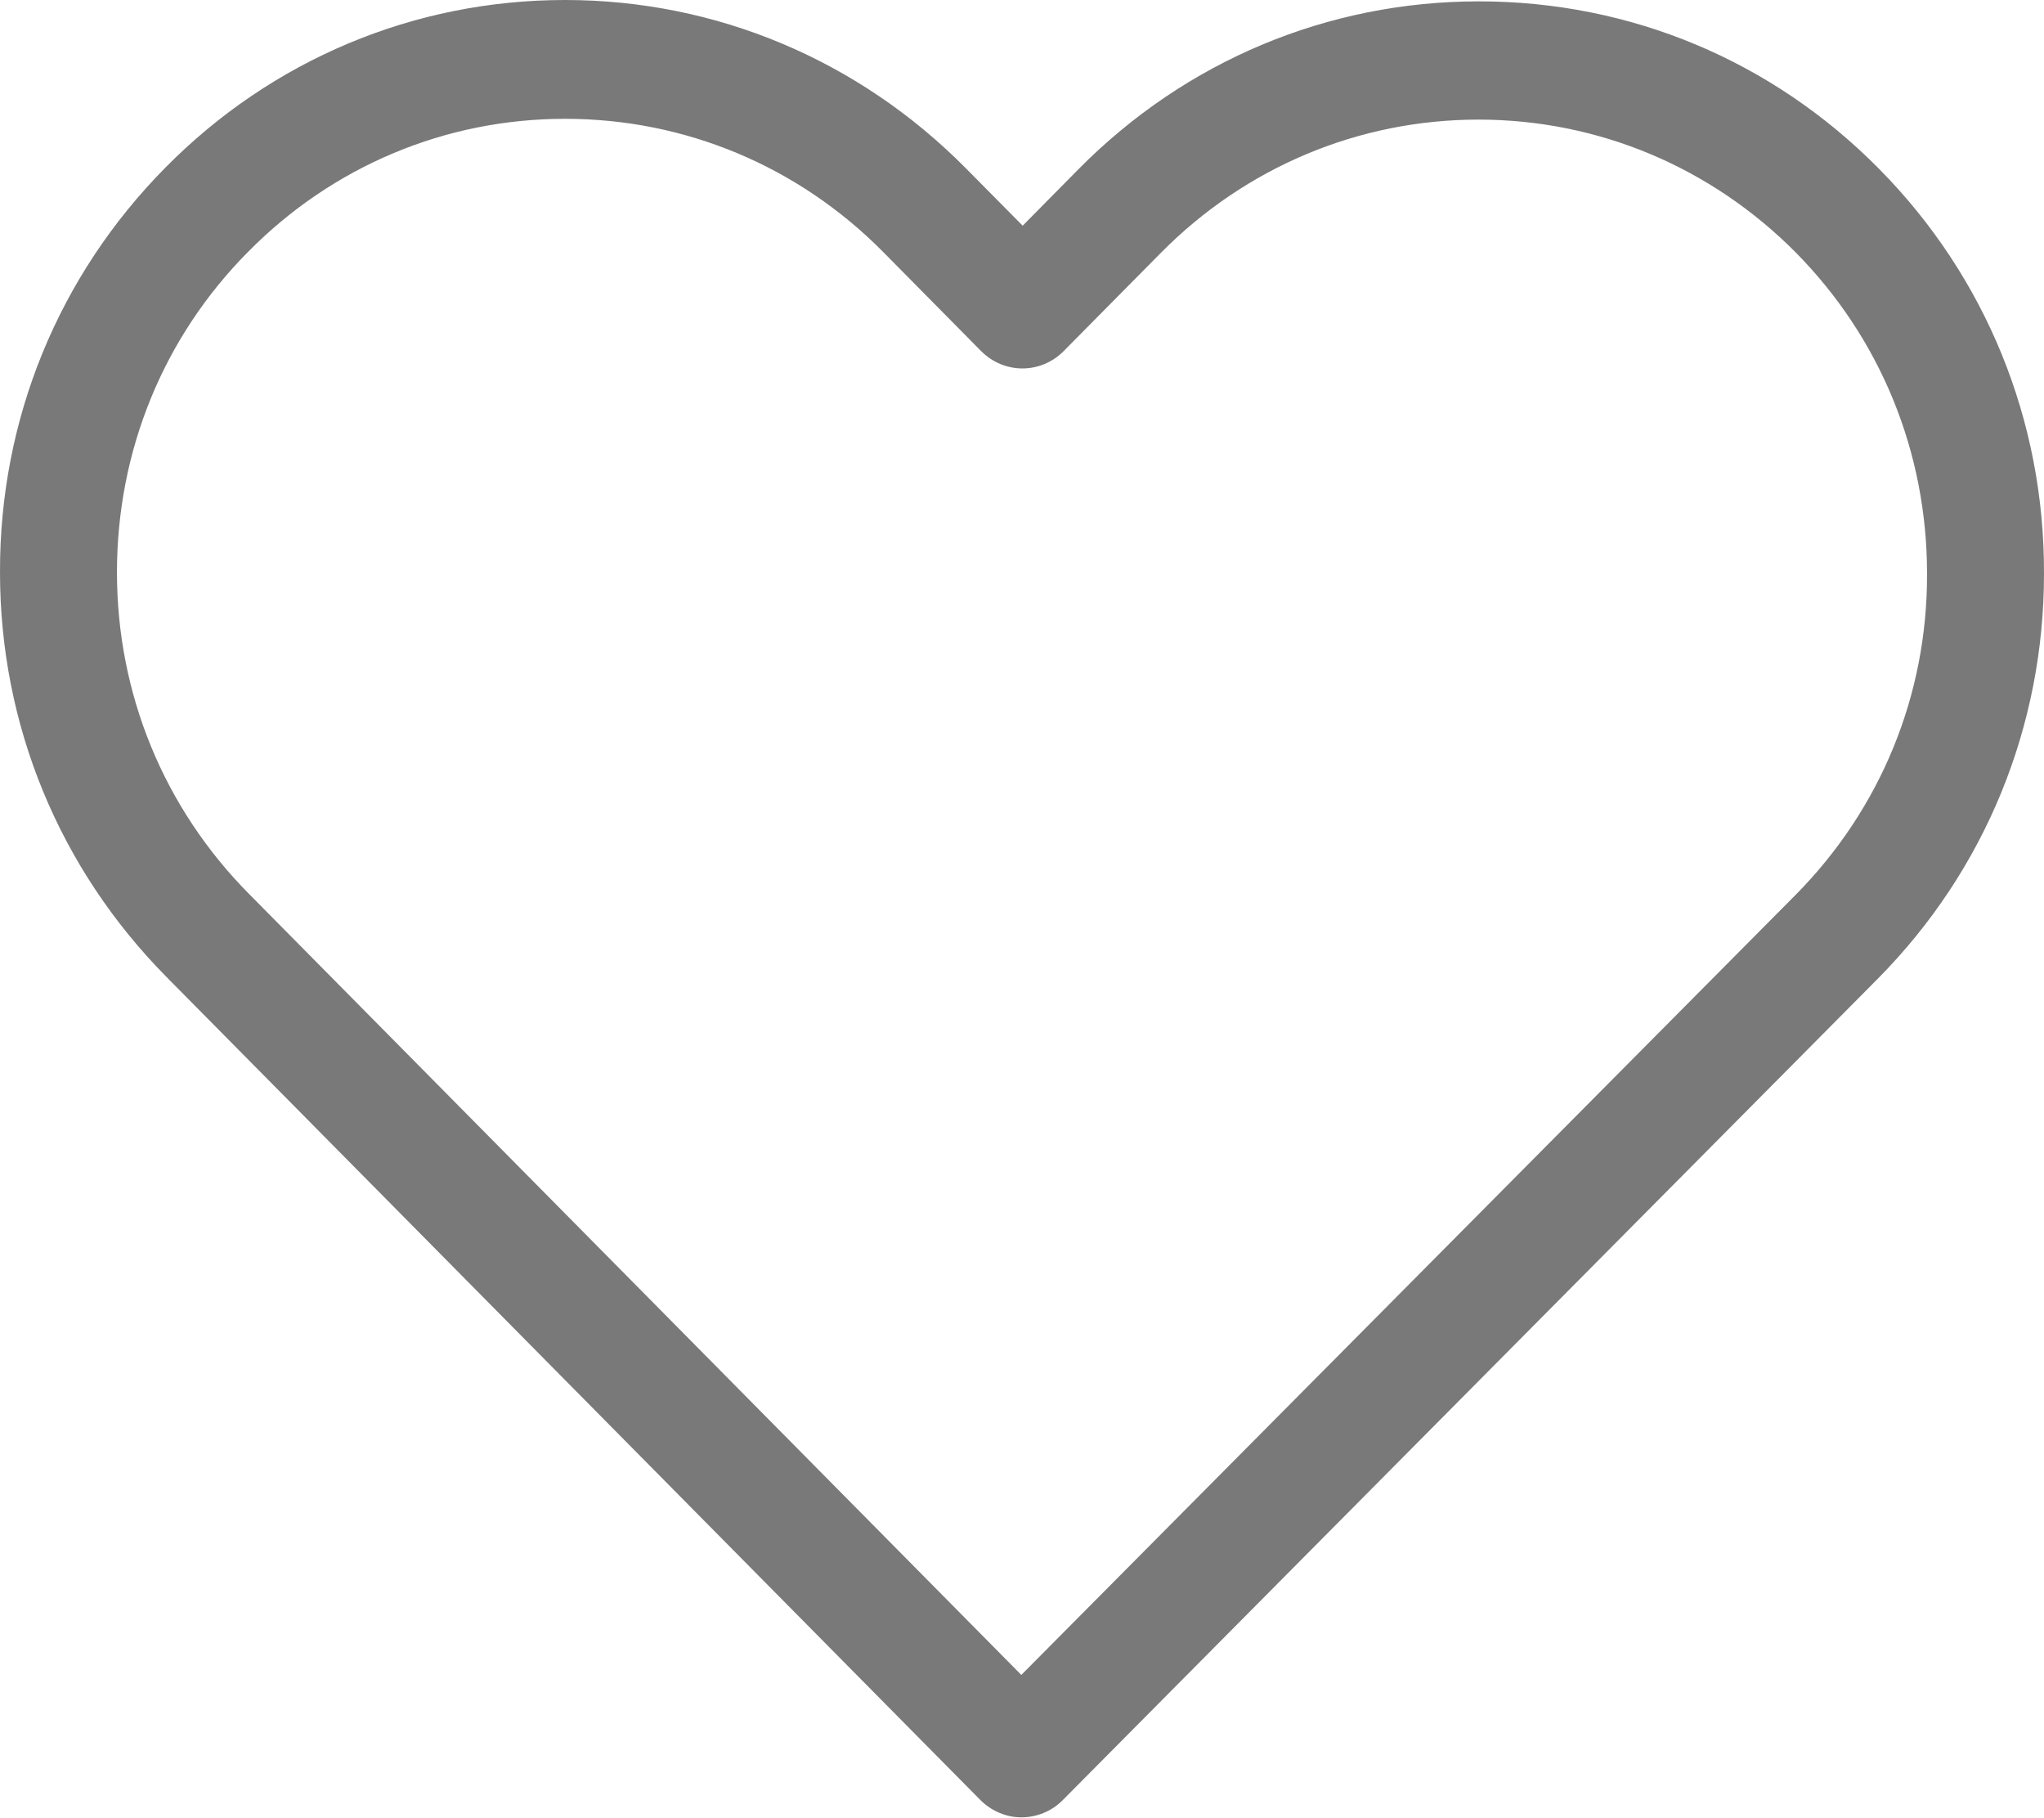
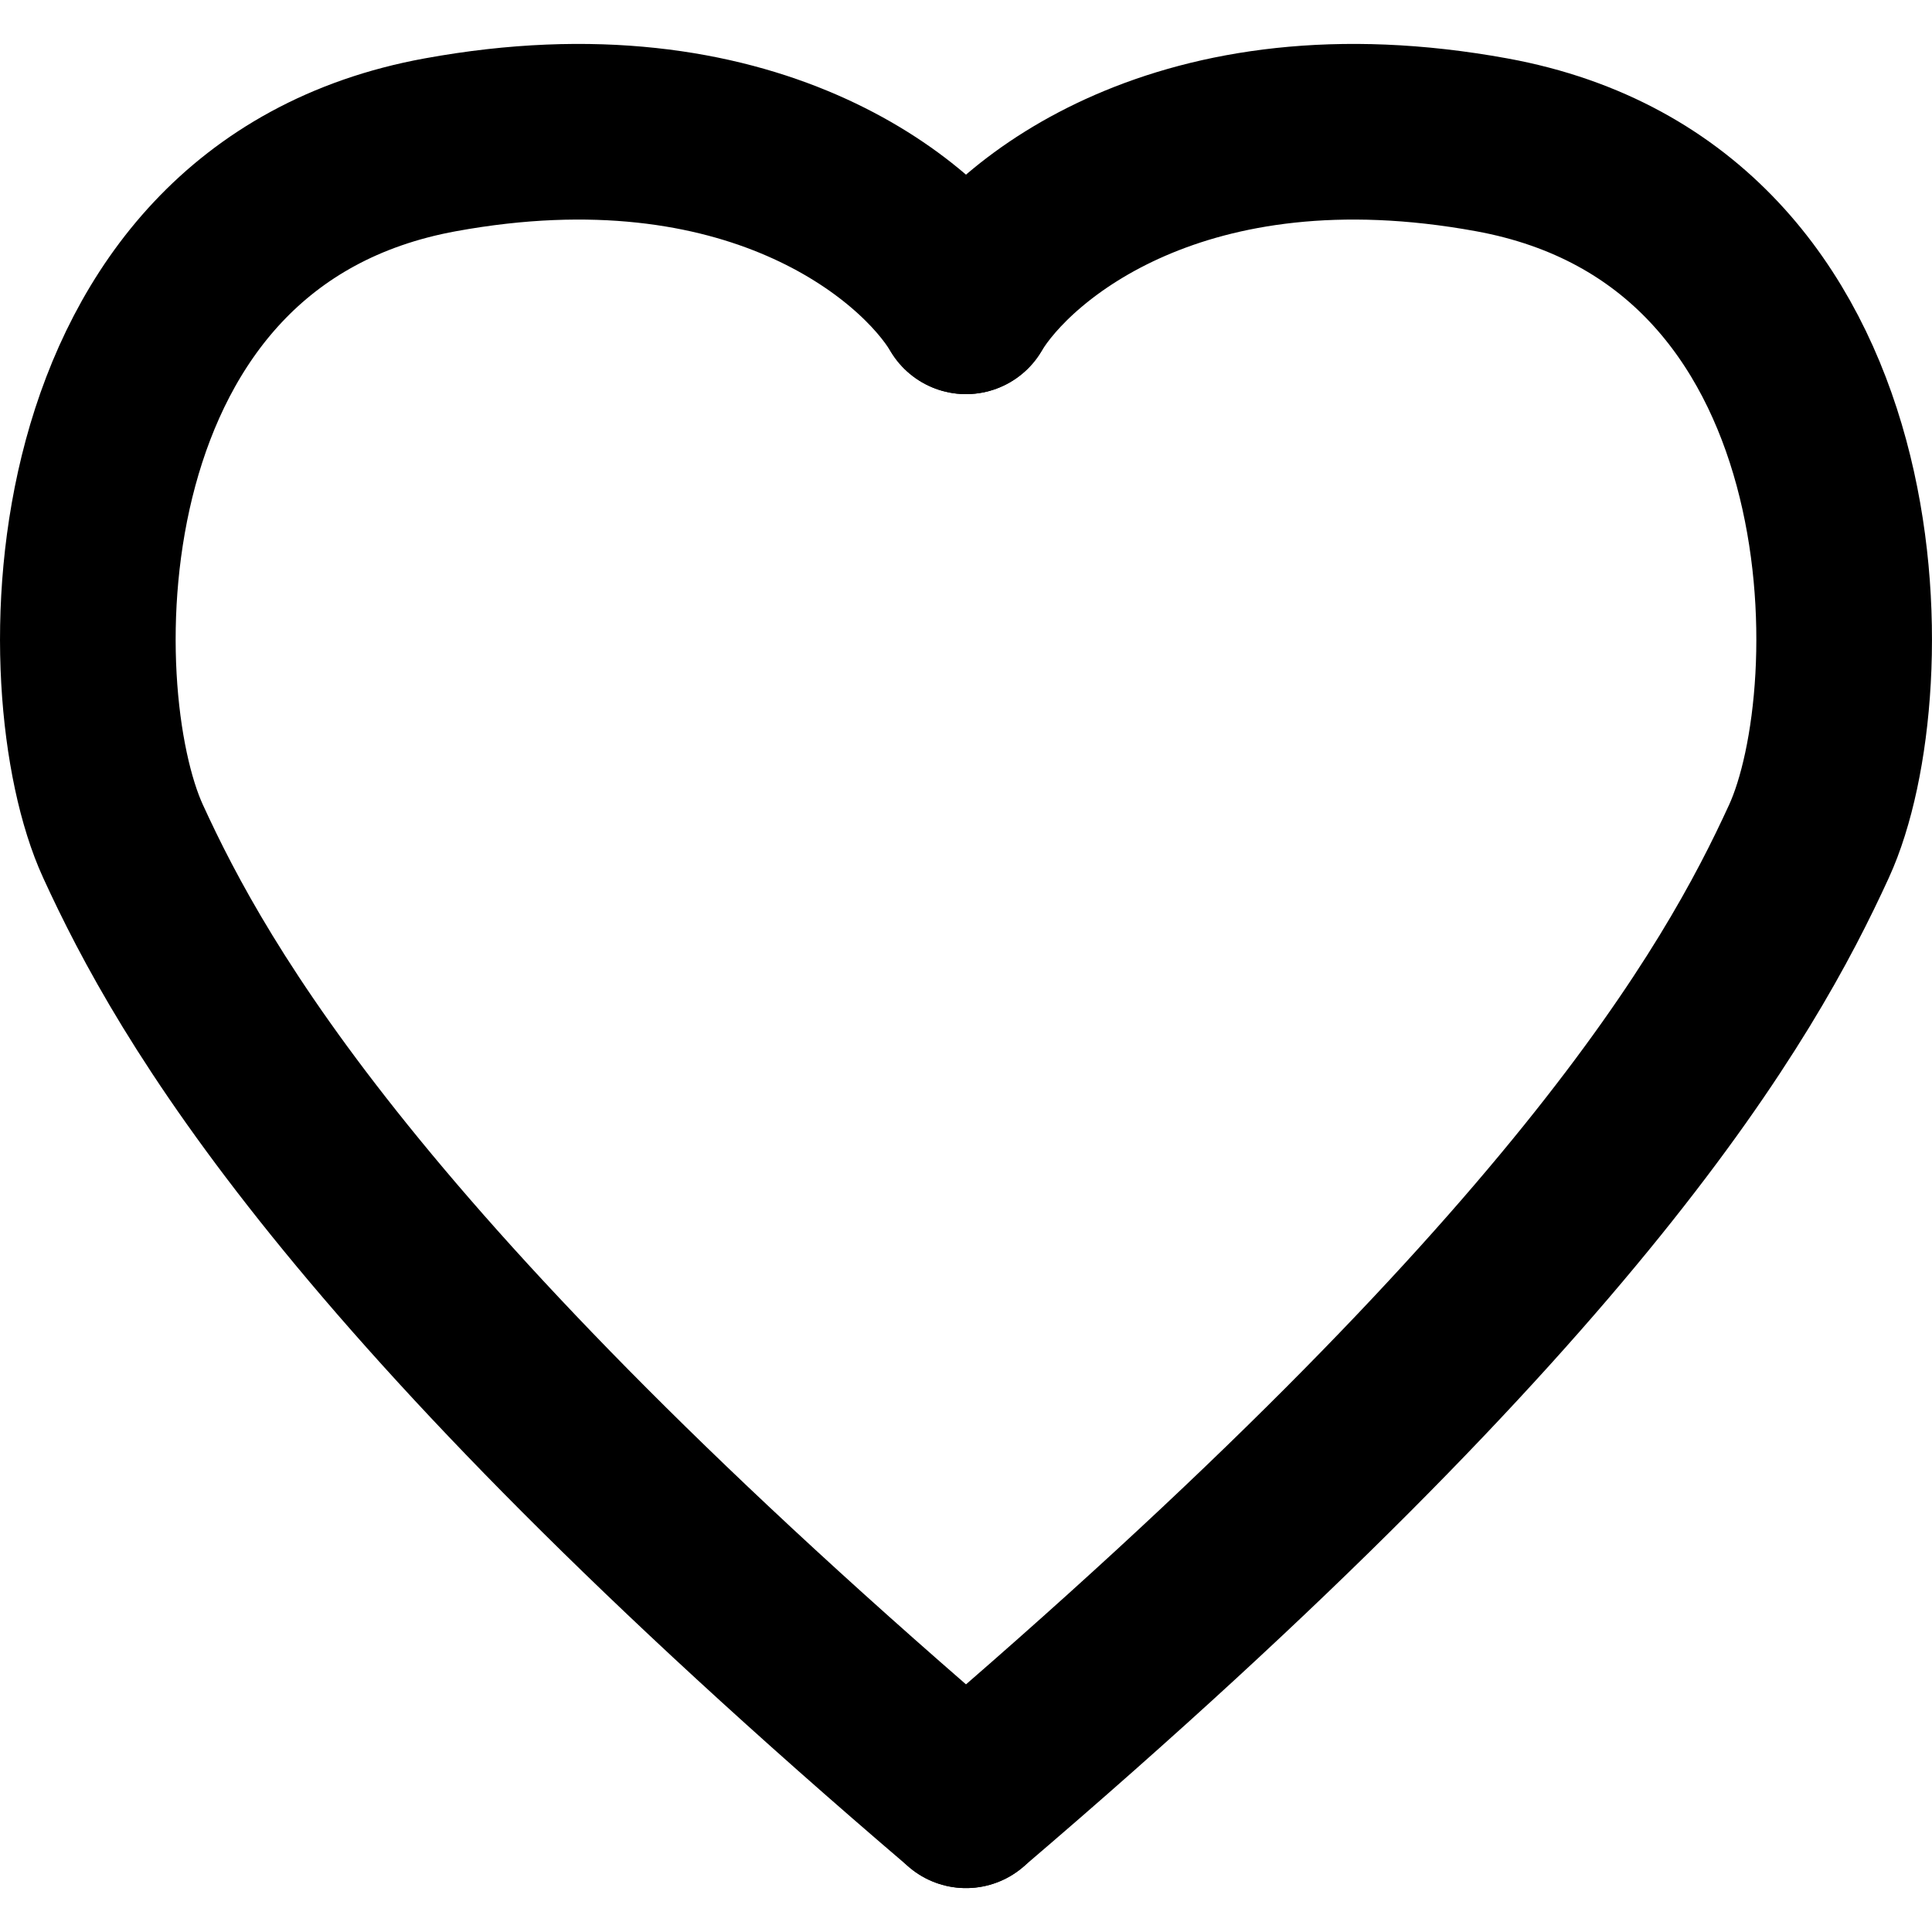
- <svg xmlns="http://www.w3.org/2000/svg" width="18" height="16" viewBox="0 0 18 16" fill="none">
-   <path d="M16.546 1.485C15.604 0.532 14.356 0.012 13.024 0.012C11.692 0.012 10.441 0.536 9.498 1.489L9.006 1.987L8.506 1.482C7.563 0.529 6.308 0 4.976 0C3.648 0 2.396 0.525 1.458 1.474C0.515 2.427 -0.004 3.692 2.08952e-05 5.039C2.08952e-05 6.385 0.523 7.647 1.465 8.6L8.632 15.846C8.731 15.946 8.865 16 8.994 16C9.124 16 9.258 15.95 9.357 15.85L16.538 8.615C17.481 7.662 18 6.397 18 5.05C18.004 3.704 17.489 2.438 16.546 1.485ZM15.813 7.878L8.994 14.746L2.19 7.867C1.442 7.111 1.03 6.108 1.03 5.039C1.03 3.97 1.439 2.967 2.187 2.215C2.931 1.462 3.923 1.046 4.976 1.046C6.033 1.046 7.029 1.462 7.777 2.218L8.639 3.09C8.842 3.295 9.166 3.295 9.368 3.09L10.223 2.226C10.971 1.47 11.967 1.053 13.02 1.053C14.073 1.053 15.066 1.47 15.813 2.222C16.561 2.979 16.97 3.982 16.97 5.05C16.974 6.119 16.561 7.122 15.813 7.878Z" fill="#797979" />
+ <svg xmlns="http://www.w3.org/2000/svg" width="22" height="22" viewBox="0 0 22 22" fill="none">
+   <path d="M11 3.488C11.527 2.607 13.462 1.005 16.986 1.649C21.39 2.453 21.39 7.856 20.599 9.58C19.809 11.304 18.002 14.523 11 20.5" stroke="black" stroke-width="2" stroke-linecap="round" />
+   <path d="M11 3.488C10.473 2.607 8.538 1.005 5.014 1.649C0.61 2.453 0.61 7.856 1.401 9.58C2.191 11.304 3.998 14.523 11 20.5" stroke="black" stroke-width="2" stroke-linecap="round" />
</svg>
